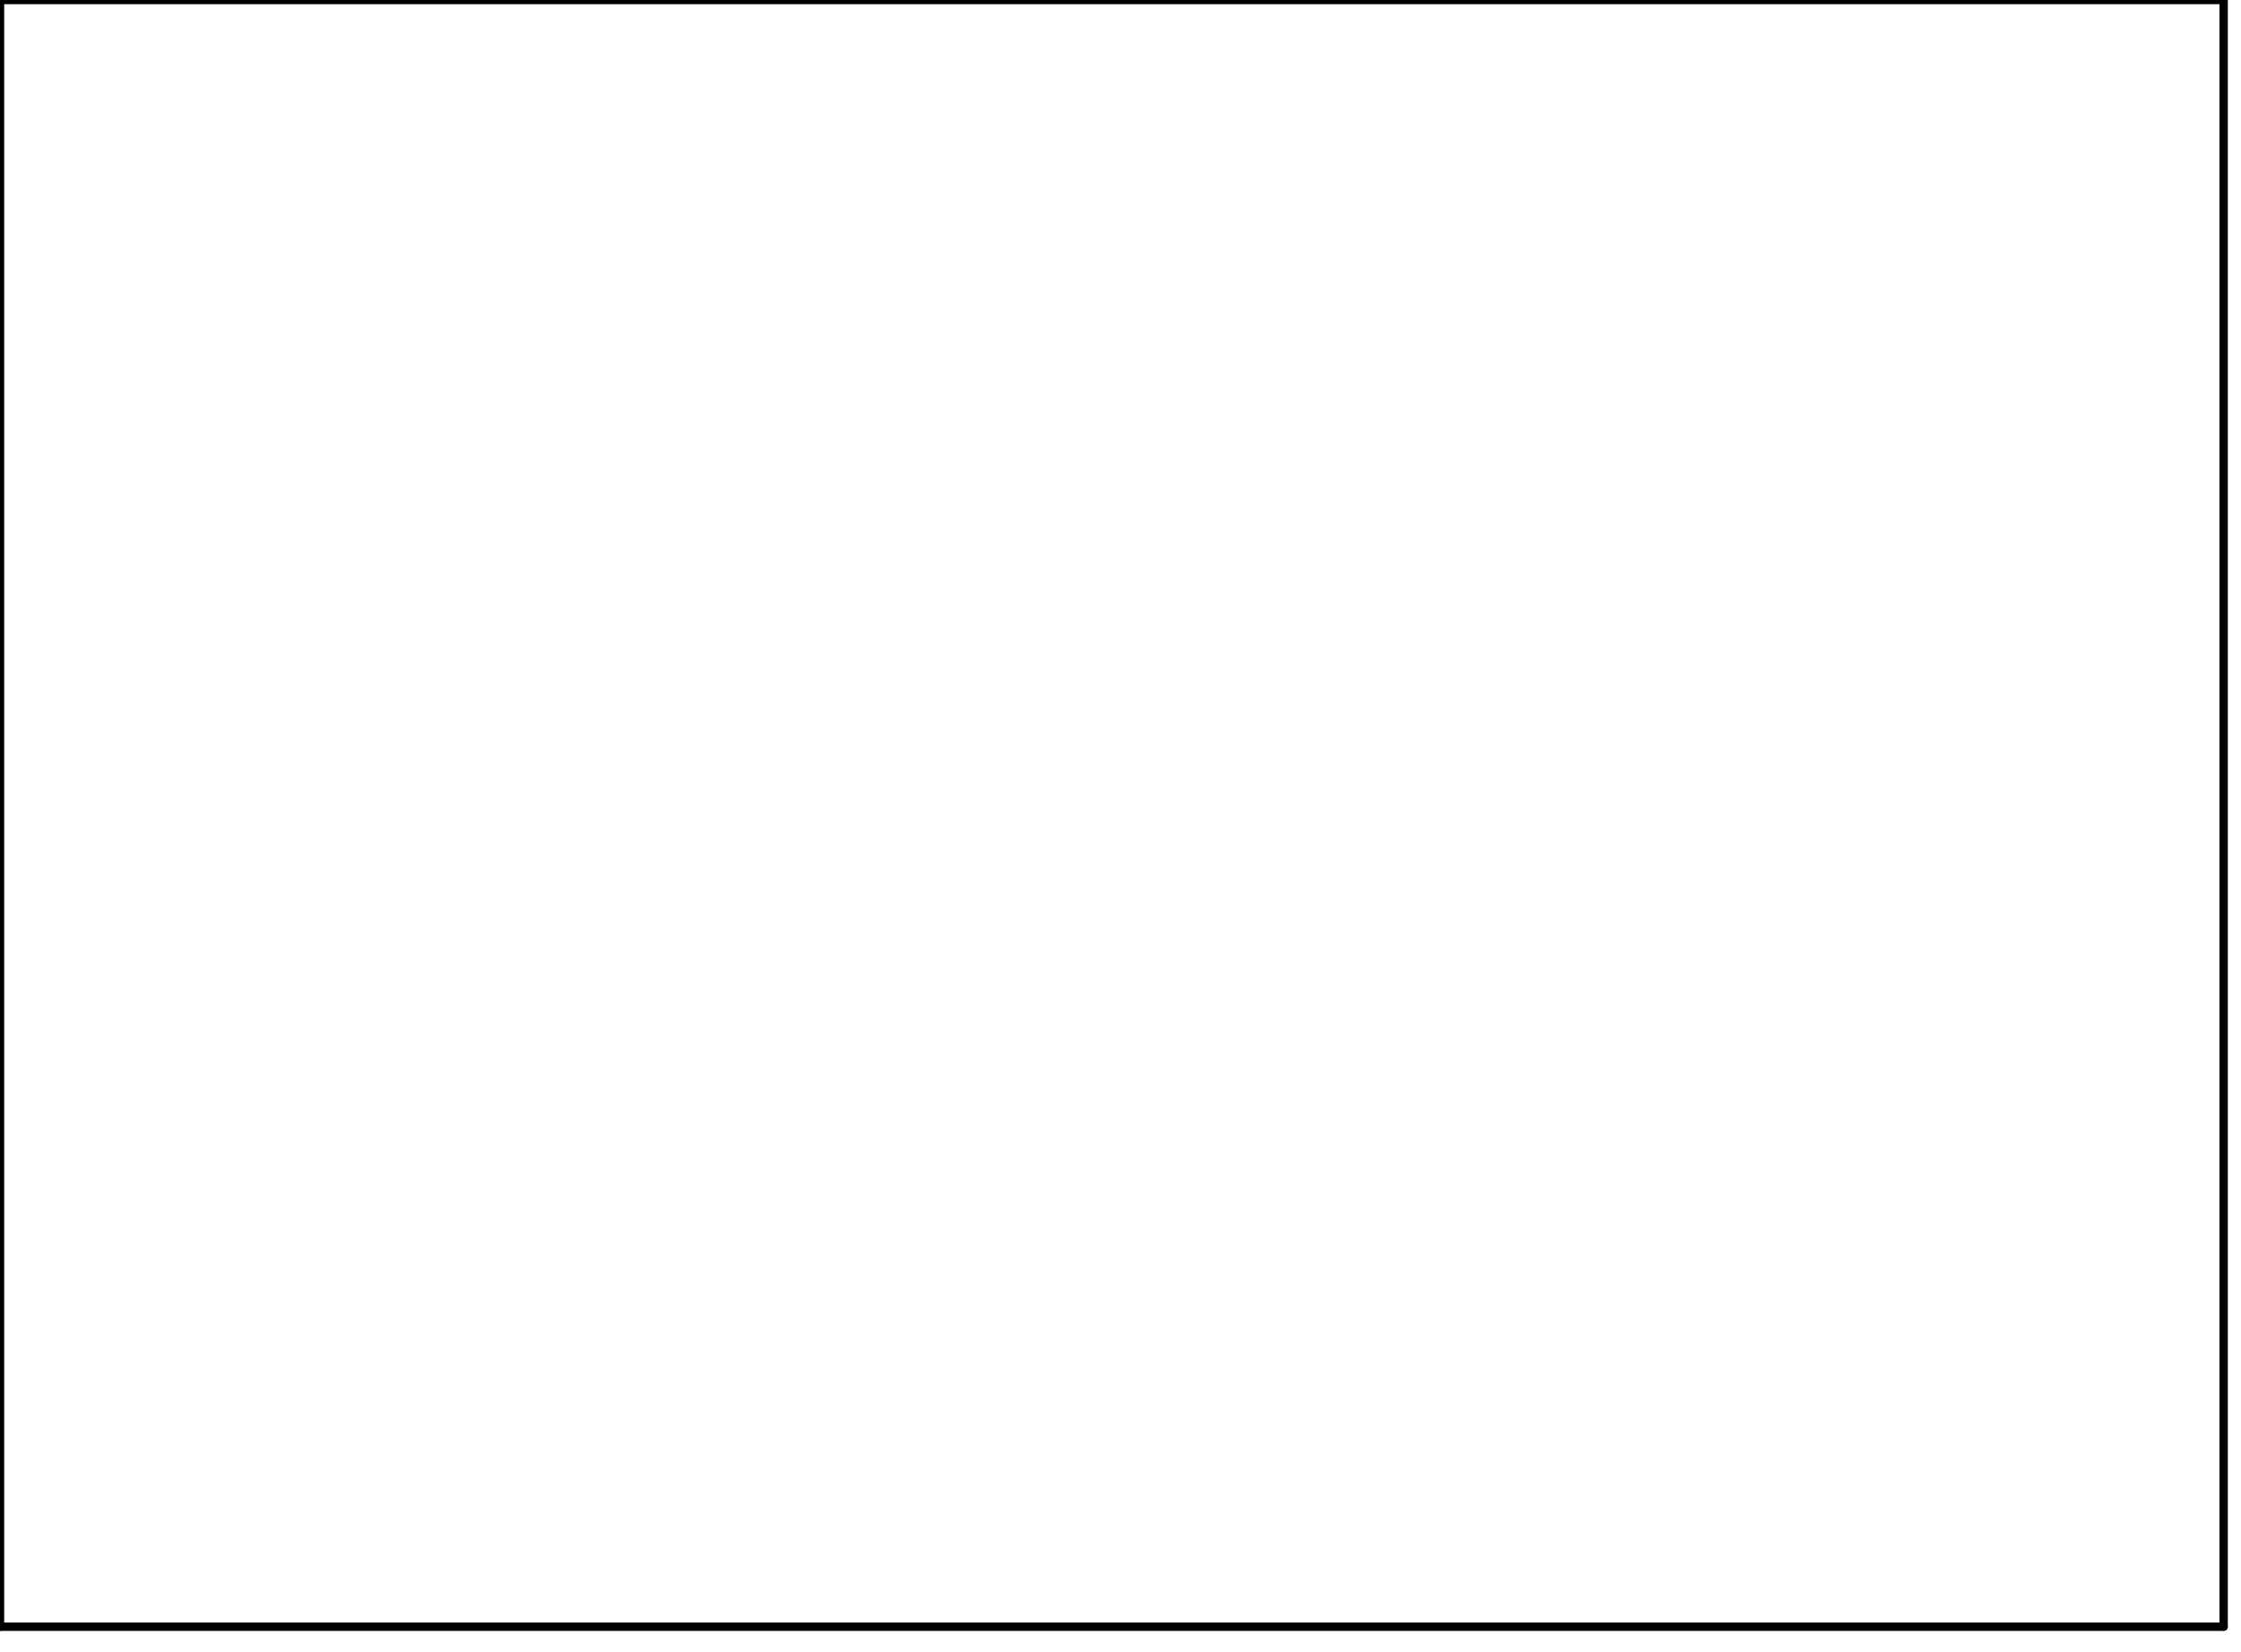
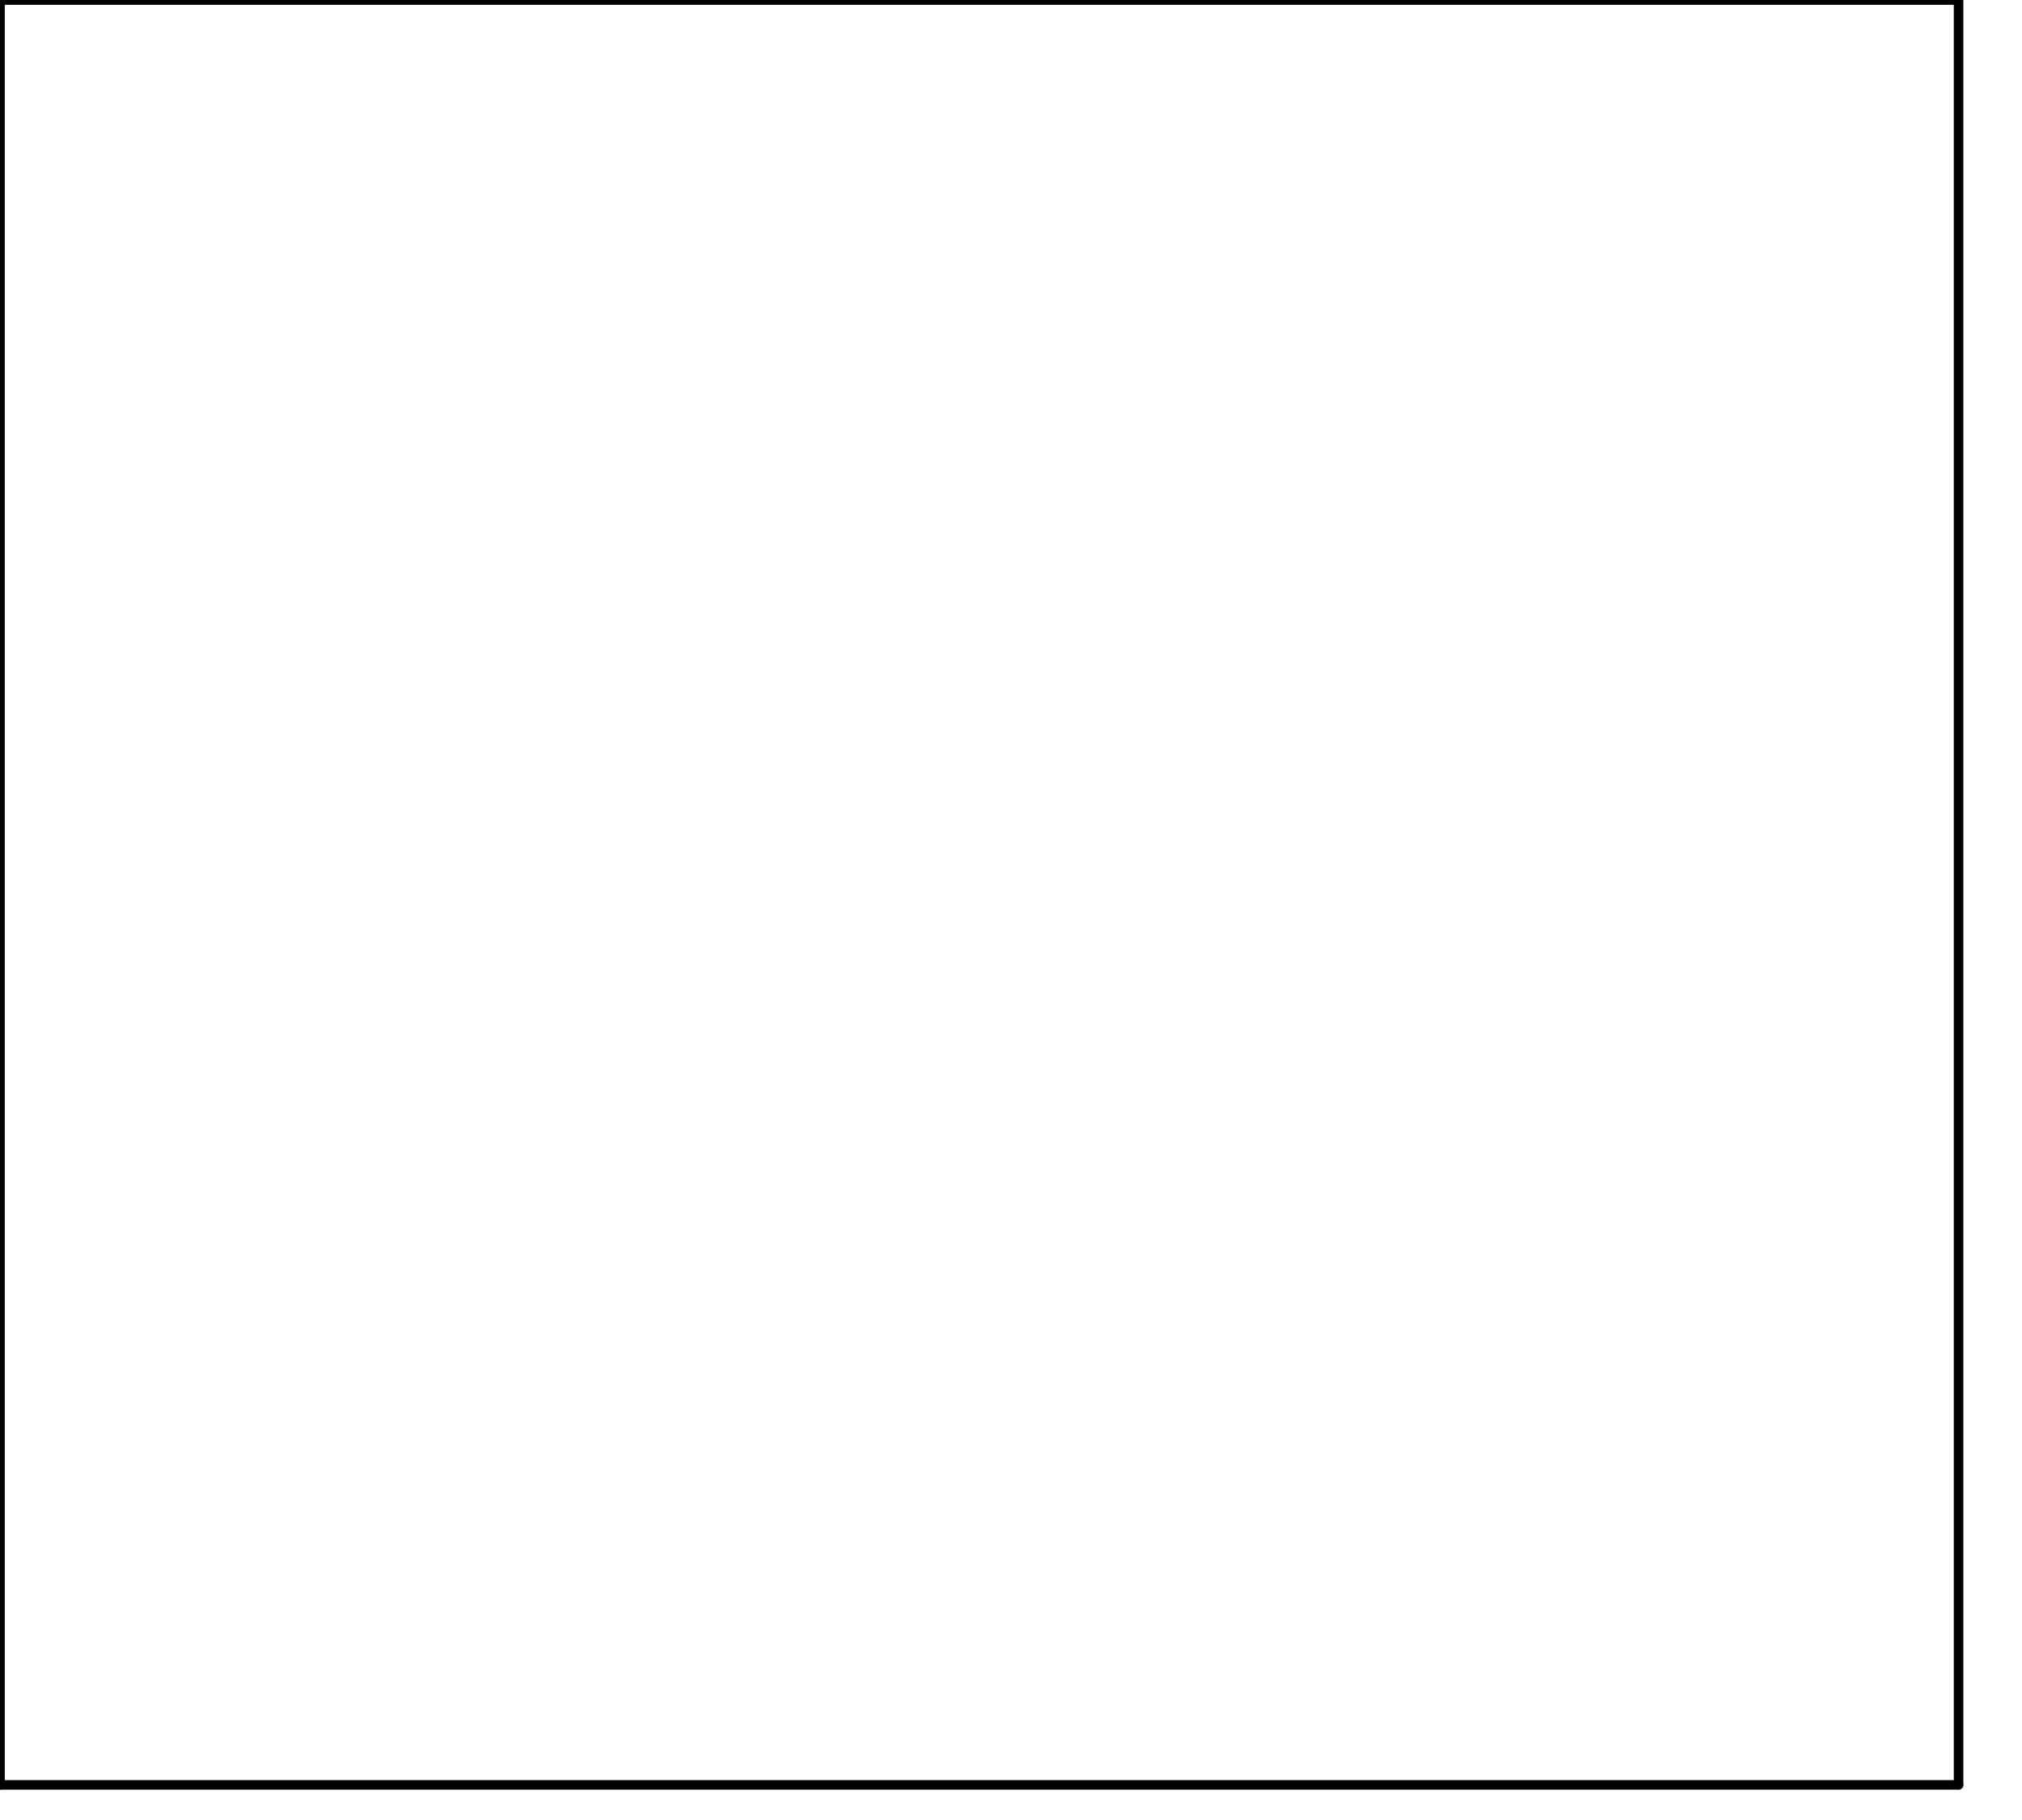
- <svg xmlns="http://www.w3.org/2000/svg" width="38" height="28" text-rendering="auto" shape-rendering="auto">
+ <svg xmlns="http://www.w3.org/2000/svg" width="30" height="27" text-rendering="auto" shape-rendering="auto">
  <defs />
-   <line x1="0" y1="0" x2="13299" y2="0" style="stroke-width: 50.0;stroke: rgb(0,0,0);stroke-opacity: 1.0;stroke-linecap: round;stroke-linejoin: round;" transform="matrix(0.002835,0,0,0.002835,0,0)" />
-   <line x1="13300" y1="0" x2="13300" y2="9729" style="stroke-width: 50.0;stroke: rgb(0,0,0);stroke-opacity: 1.0;stroke-linecap: round;stroke-linejoin: round;" transform="matrix(0.002835,0,0,0.002835,0,0)" />
-   <line x1="13300" y1="9730" x2="1" y2="9730" style="stroke-width: 50.0;stroke: rgb(0,0,0);stroke-opacity: 1.0;stroke-linecap: round;stroke-linejoin: round;" transform="matrix(0.002835,0,0,0.002835,0,0)" />
-   <line x1="0" y1="9730" x2="0" y2="1" style="stroke-width: 50.0;stroke: rgb(0,0,0);stroke-opacity: 1.0;stroke-linecap: round;stroke-linejoin: round;" transform="matrix(0.002835,0,0,0.002835,0,0)" />
+   <line x1="0" y1="0" x2="10249" y2="0" style="stroke-width: 50.0;stroke: rgb(0,0,0);stroke-opacity: 1.0;stroke-linecap: round;stroke-linejoin: round;" transform="matrix(0.002835,0,0,0.002835,0,0)" />
+   <line x1="10250" y1="0" x2="10250" y2="9339" style="stroke-width: 50.0;stroke: rgb(0,0,0);stroke-opacity: 1.0;stroke-linecap: round;stroke-linejoin: round;" transform="matrix(0.002835,0,0,0.002835,0,0)" />
+   <line x1="10250" y1="9340" x2="1" y2="9340" style="stroke-width: 50.0;stroke: rgb(0,0,0);stroke-opacity: 1.0;stroke-linecap: round;stroke-linejoin: round;" transform="matrix(0.002835,0,0,0.002835,0,0)" />
+   <line x1="0" y1="9340" x2="0" y2="1" style="stroke-width: 50.0;stroke: rgb(0,0,0);stroke-opacity: 1.0;stroke-linecap: round;stroke-linejoin: round;" transform="matrix(0.002835,0,0,0.002835,0,0)" />
</svg>
